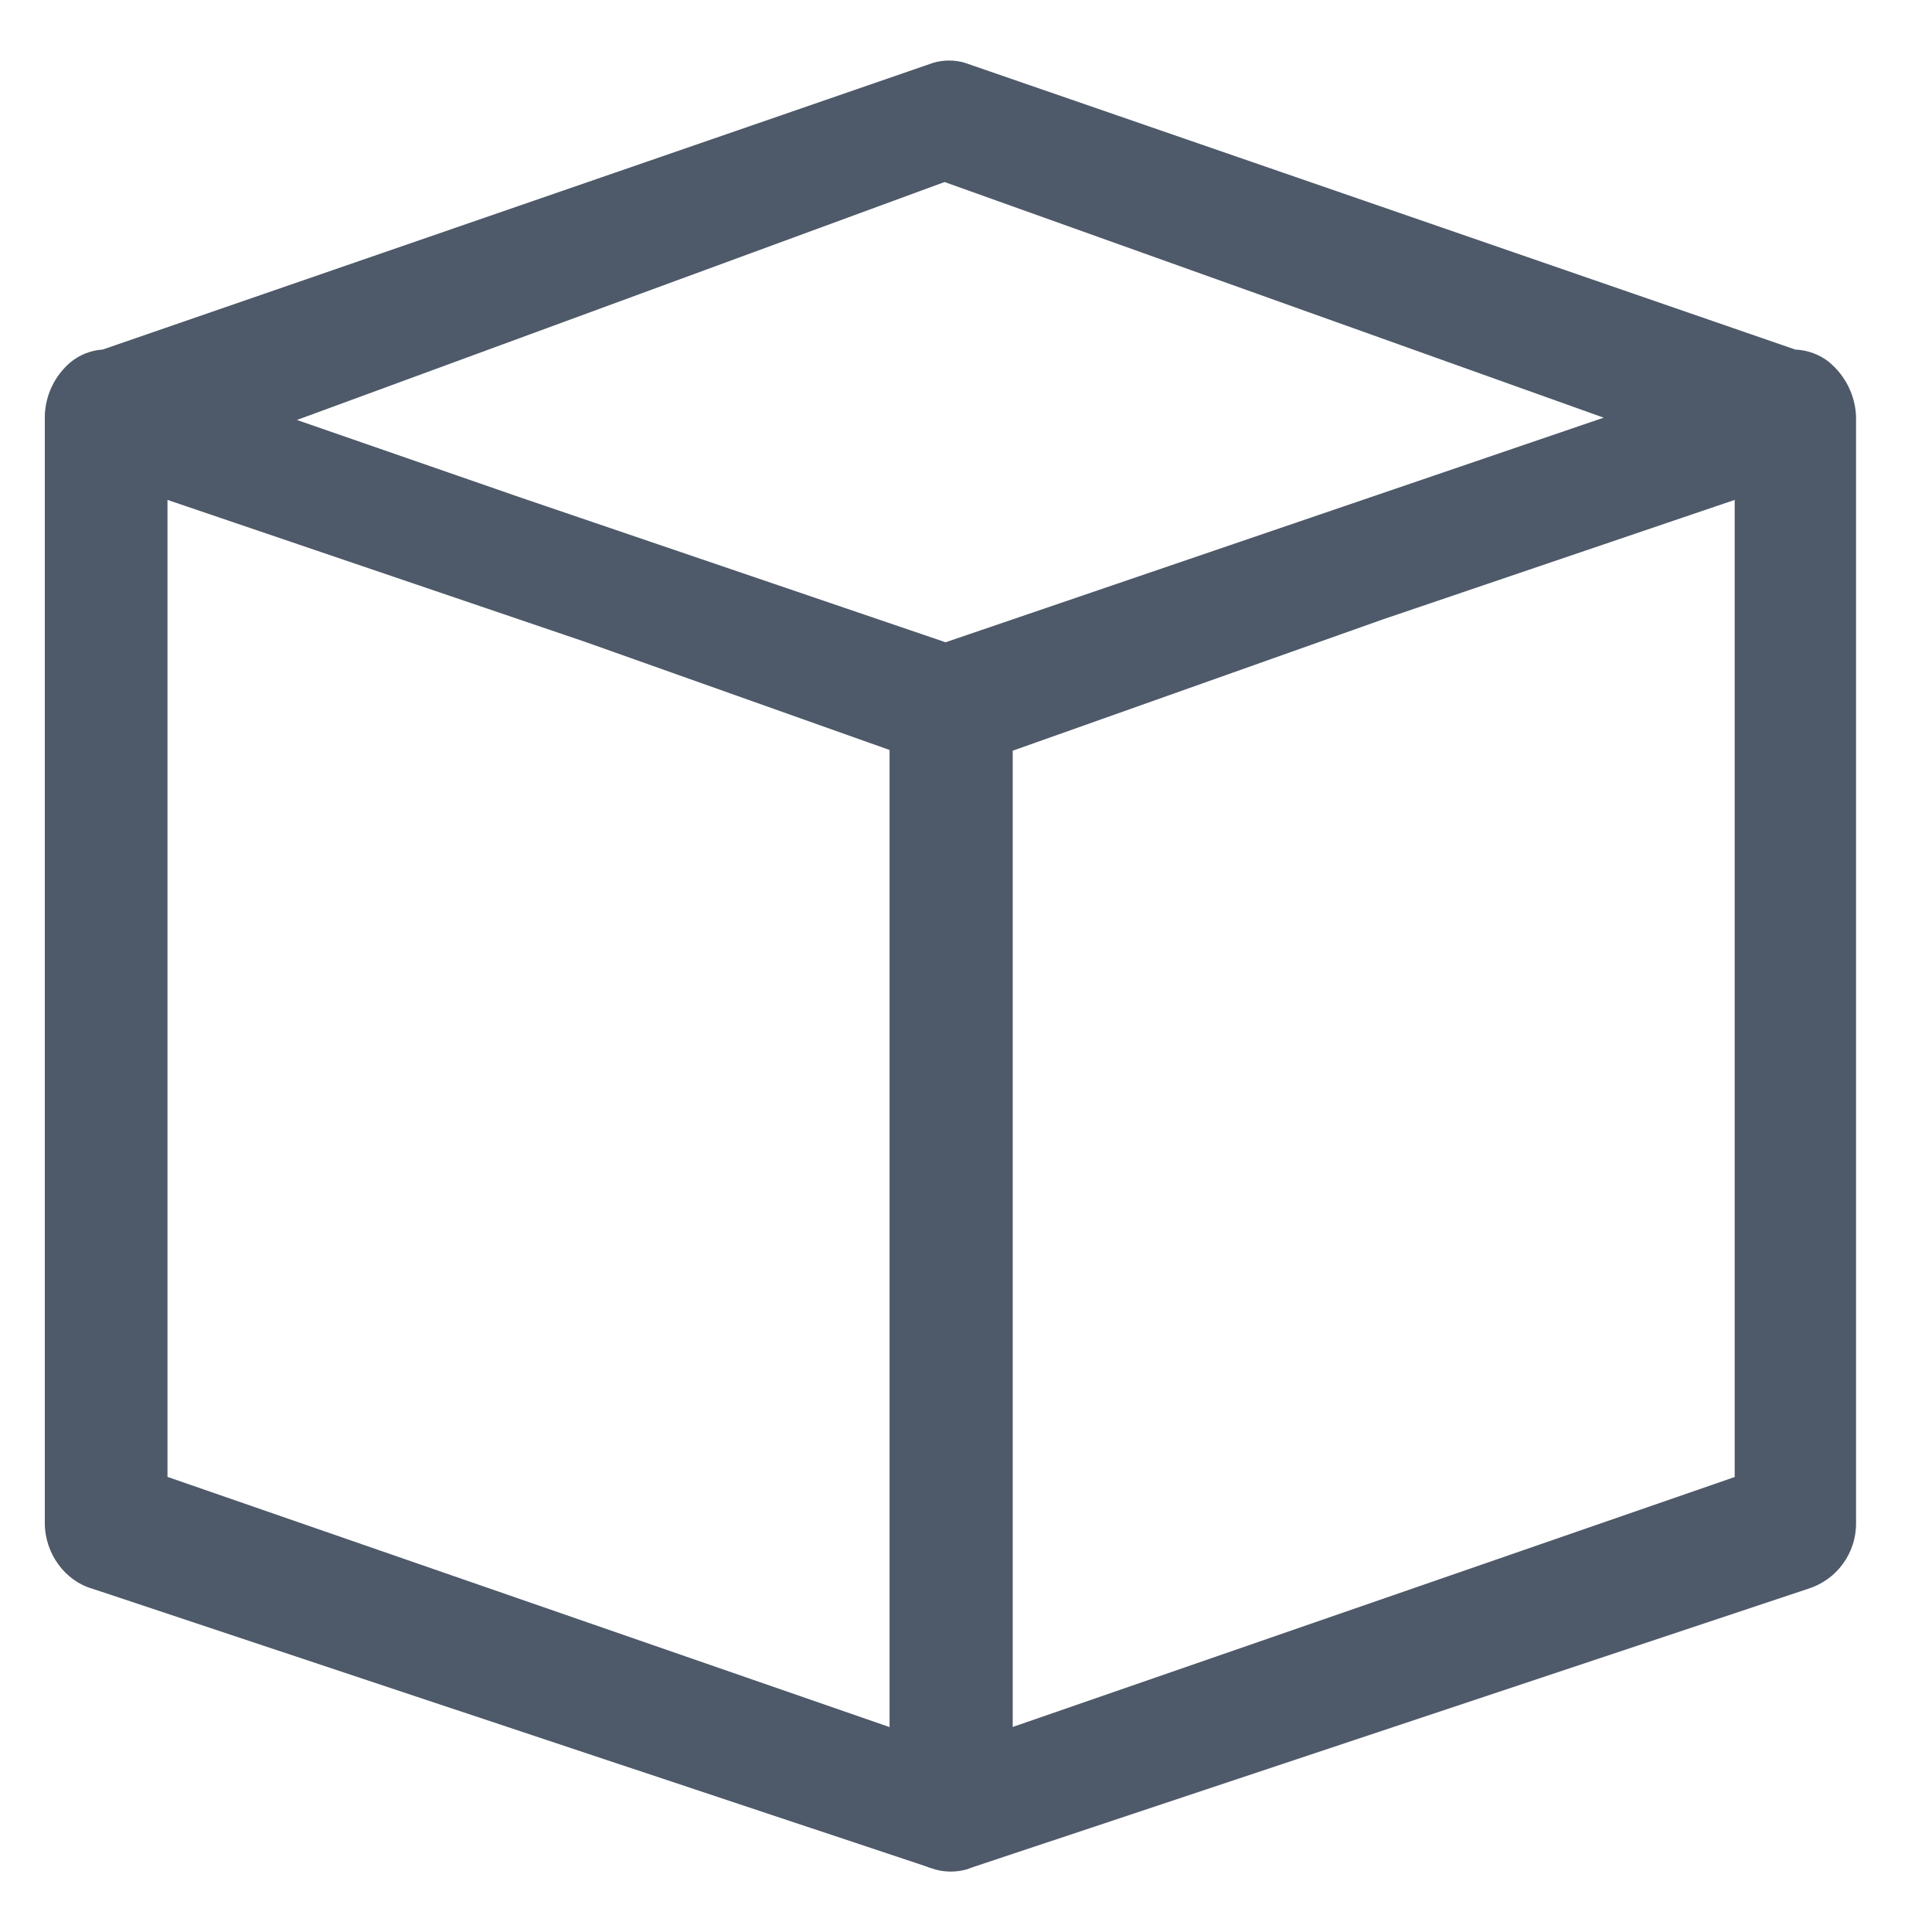
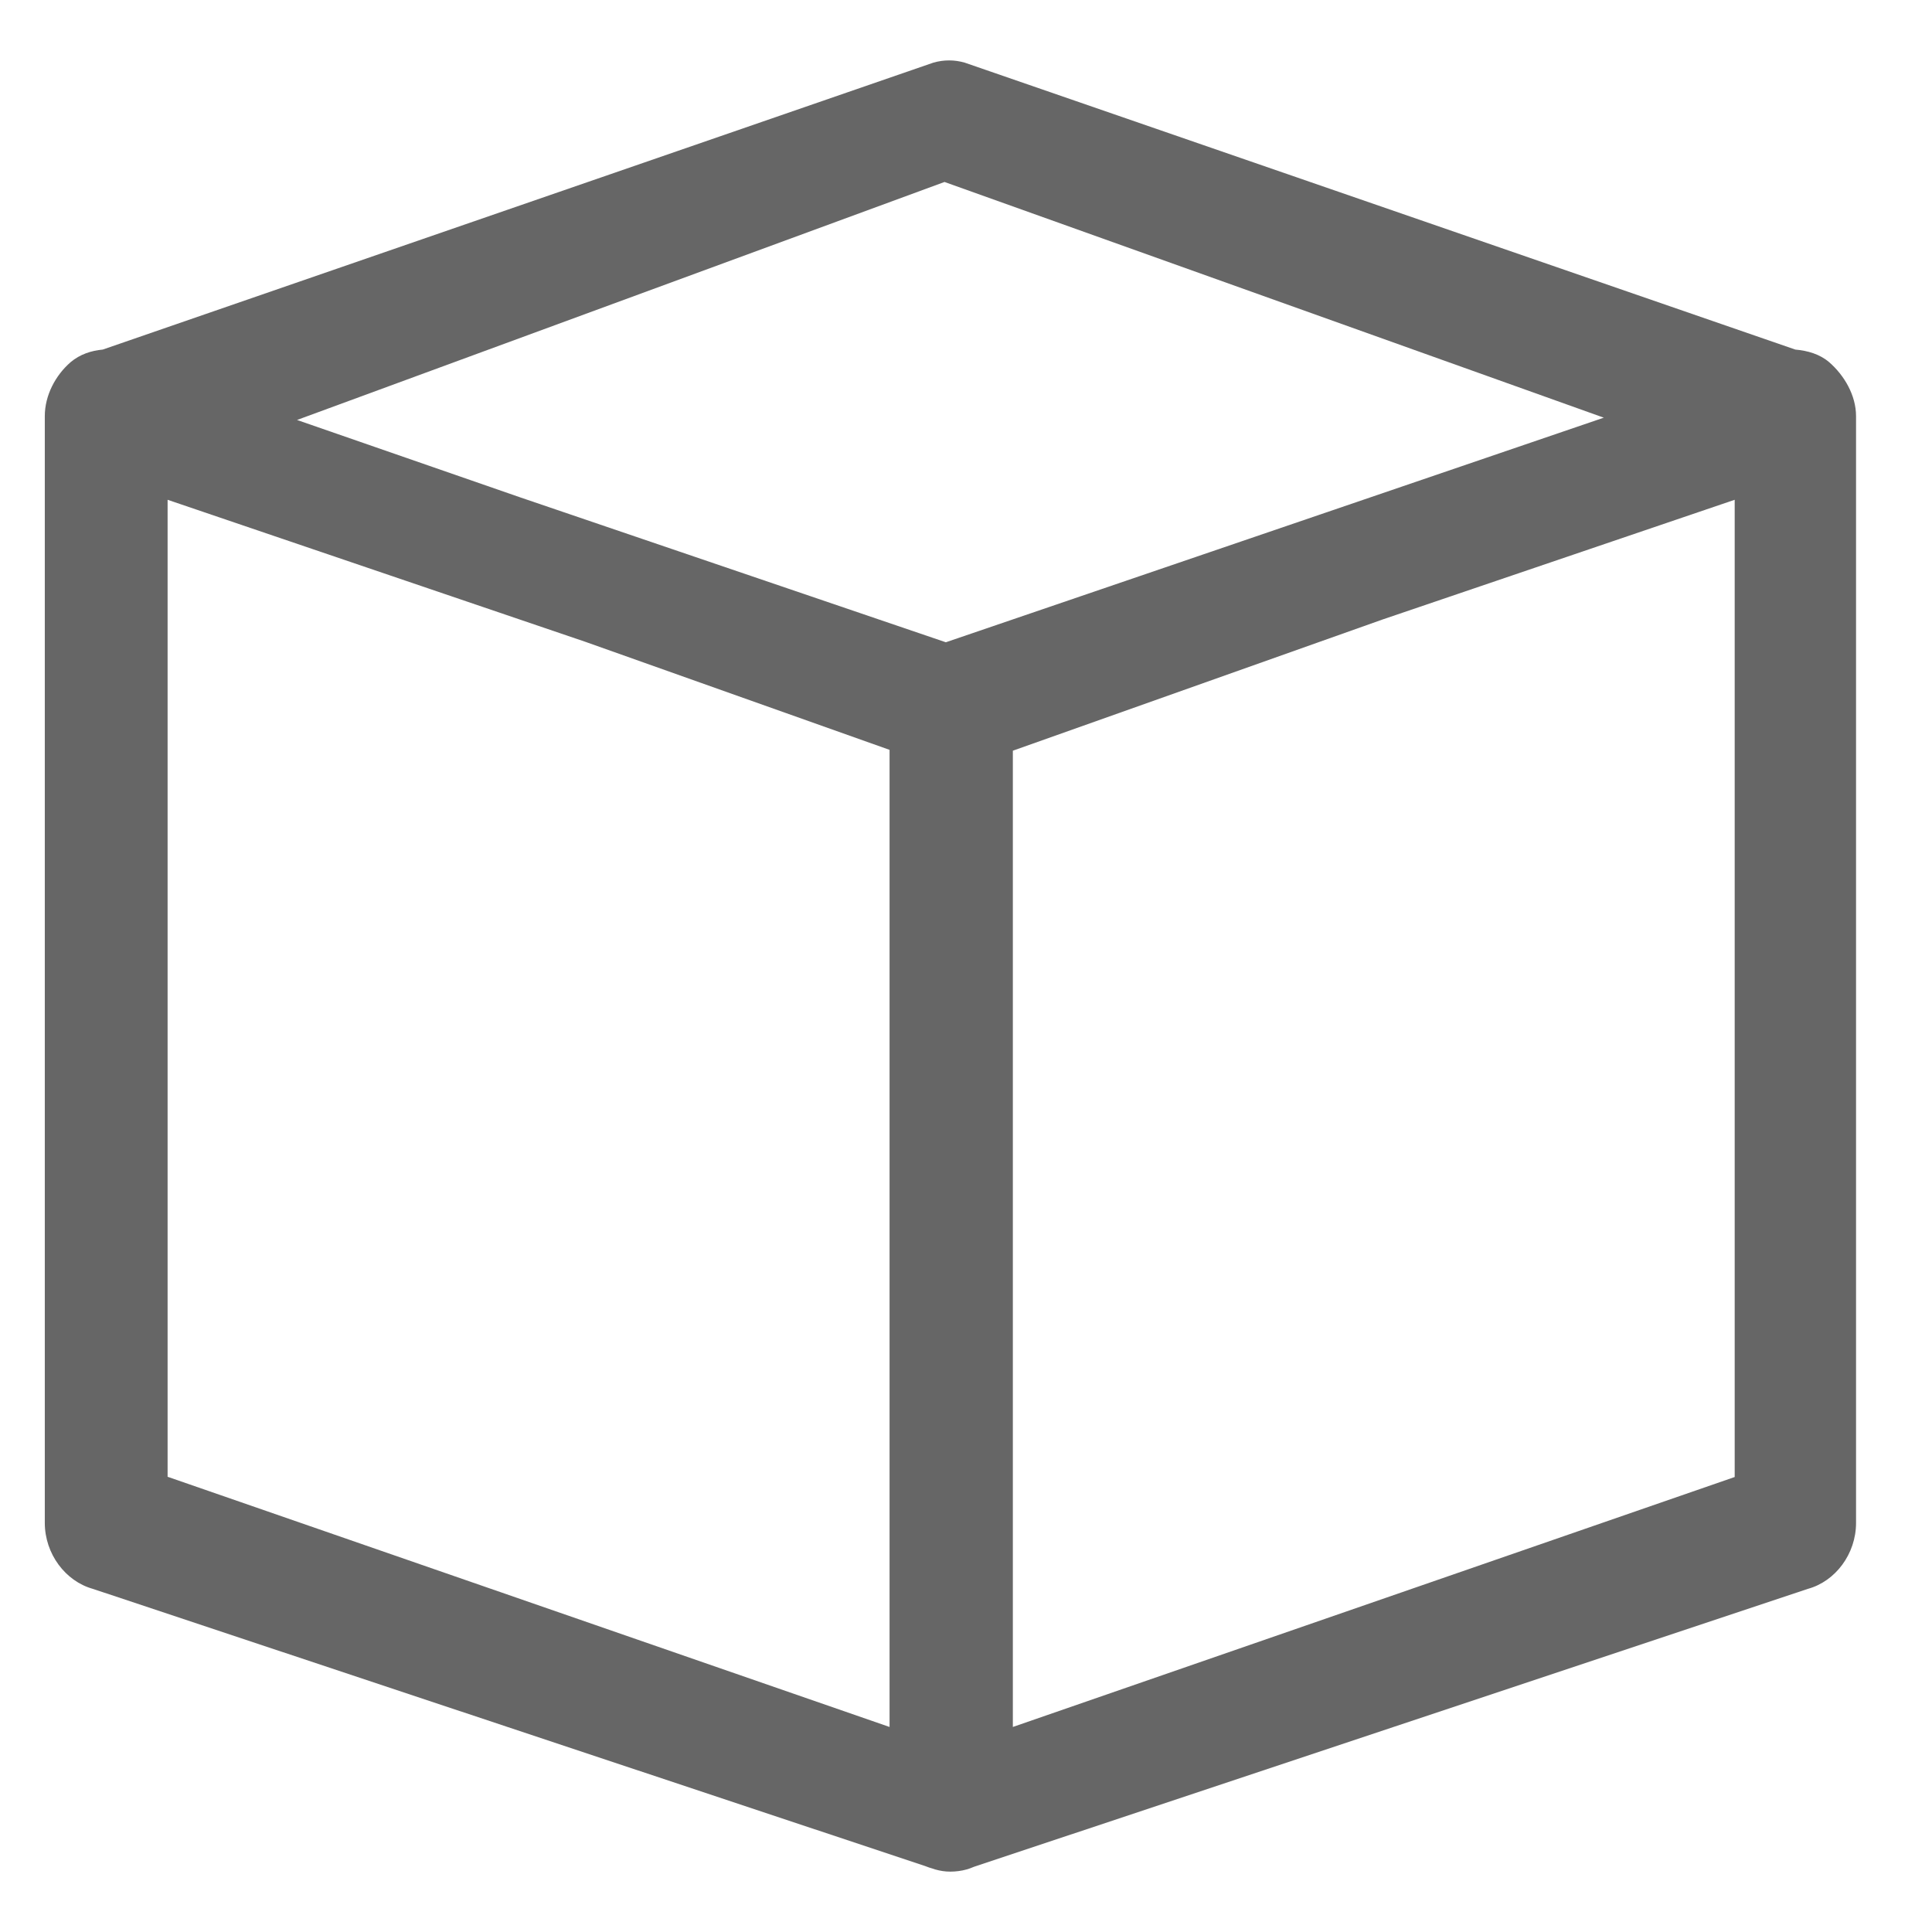
- <svg xmlns="http://www.w3.org/2000/svg" t="1653298879628" class="icon" viewBox="0 0 1024 1024" version="1.1" p-id="3204" width="64" height="64">
-   <defs>
-     <style type="text/css">@font-face { font-family: feedback-iconfont; src: url("//at.alicdn.com/t/font_1031158_u69w8yhxdu.woff2?t=1630033759944") format("woff2"), url("//at.alicdn.com/t/font_1031158_u69w8yhxdu.woff?t=1630033759944") format("woff"), url("//at.alicdn.com/t/font_1031158_u69w8yhxdu.ttf?t=1630033759944") format("truetype"); }
- </style>
-   </defs>
-   <path d="M969.6 192a31.104 31.104 0 0 0-18.048-6.72L511.36 33.28a29.76 29.76 0 0 0-16.704 0L54.4 185.28A29.696 29.696 0 0 0 37.376 192a38.656 38.656 0 0 0-13.632 28.608v586.496c0 16.64 11.008 30.976 25.408 35.008l441.216 146.944c1.408 0.576 2.56 0.96 3.968 1.344l1.28 0.448a31.36 31.36 0 0 0 16.64 0l1.792-0.64 2.176-0.768 442.048-147.328a36.224 36.224 0 0 0 25.472-34.944V220.608A39.488 39.488 0 0 0 969.536 192zM500.544 96.448l349.44 124.928-348.8 119.04-225.152-76.672-118.656-41.152 343.168-126.08zM88.768 264.96l221.44 75.264 161.28 57.28v517.888l-382.72-132.608V264.96z m448 650.432V397.888l196.096-69.568 186.56-63.36v517.888l-382.656 132.48z" fill="#4E5969" p-id="3205" />
+ <svg xmlns="http://www.w3.org/2000/svg" width="16px" height="16px" viewBox="0 0 16 16" version="1.1">
+   <g id="数据管理" stroke="none" stroke-width="1" fill="none" fill-rule="evenodd" fill-opacity="0.6">
+     <g id="数据同步" transform="translate(-1151, -633)" fill="#000000" fill-rule="nonzero">
+       <g id="assignment_icon_connect_schema" transform="translate(1151.371, 633.5)">
+         <path d="M14.778,2.5 C14.7,2.433 14.6,2.404 14.497,2.395 L7.619,0.019 C7.533,-0.006 7.445,-0.006 7.358,0.019 L0.48,2.395 C0.384,2.404 0.291,2.434 0.213,2.5 C0.089,2.608 0,2.773 0,2.947 L0,12.111 C0,12.37 0.172,12.595 0.397,12.658 L7.291,14.954 C7.313,14.963 7.332,14.969 7.353,14.975 L7.374,14.982 C7.416,14.994 7.457,15 7.5,15 C7.543,15 7.592,14.994 7.634,14.982 L7.662,14.973 C7.673,14.968 7.683,14.965 7.695,14.96 L14.602,12.658 C14.828,12.596 15,12.37 15,12.112 L15,2.947 C15,2.773 14.902,2.608 14.778,2.5 Z M7.451,1.007 L12.911,2.959 L7.462,4.819 L3.943,3.621 L2.089,2.978 L7.451,1.007 Z M1.017,3.639 L4.476,4.815 L6.996,5.71 L6.996,13.802 L1.017,11.73 L1.017,3.639 Z M8.017,13.802 L8.017,5.717 L11.08,4.63 L13.995,3.639 L13.995,11.732 L8.017,13.802 Z" id="形状" />
+       </g>
+     </g>
+   </g>
</svg>
